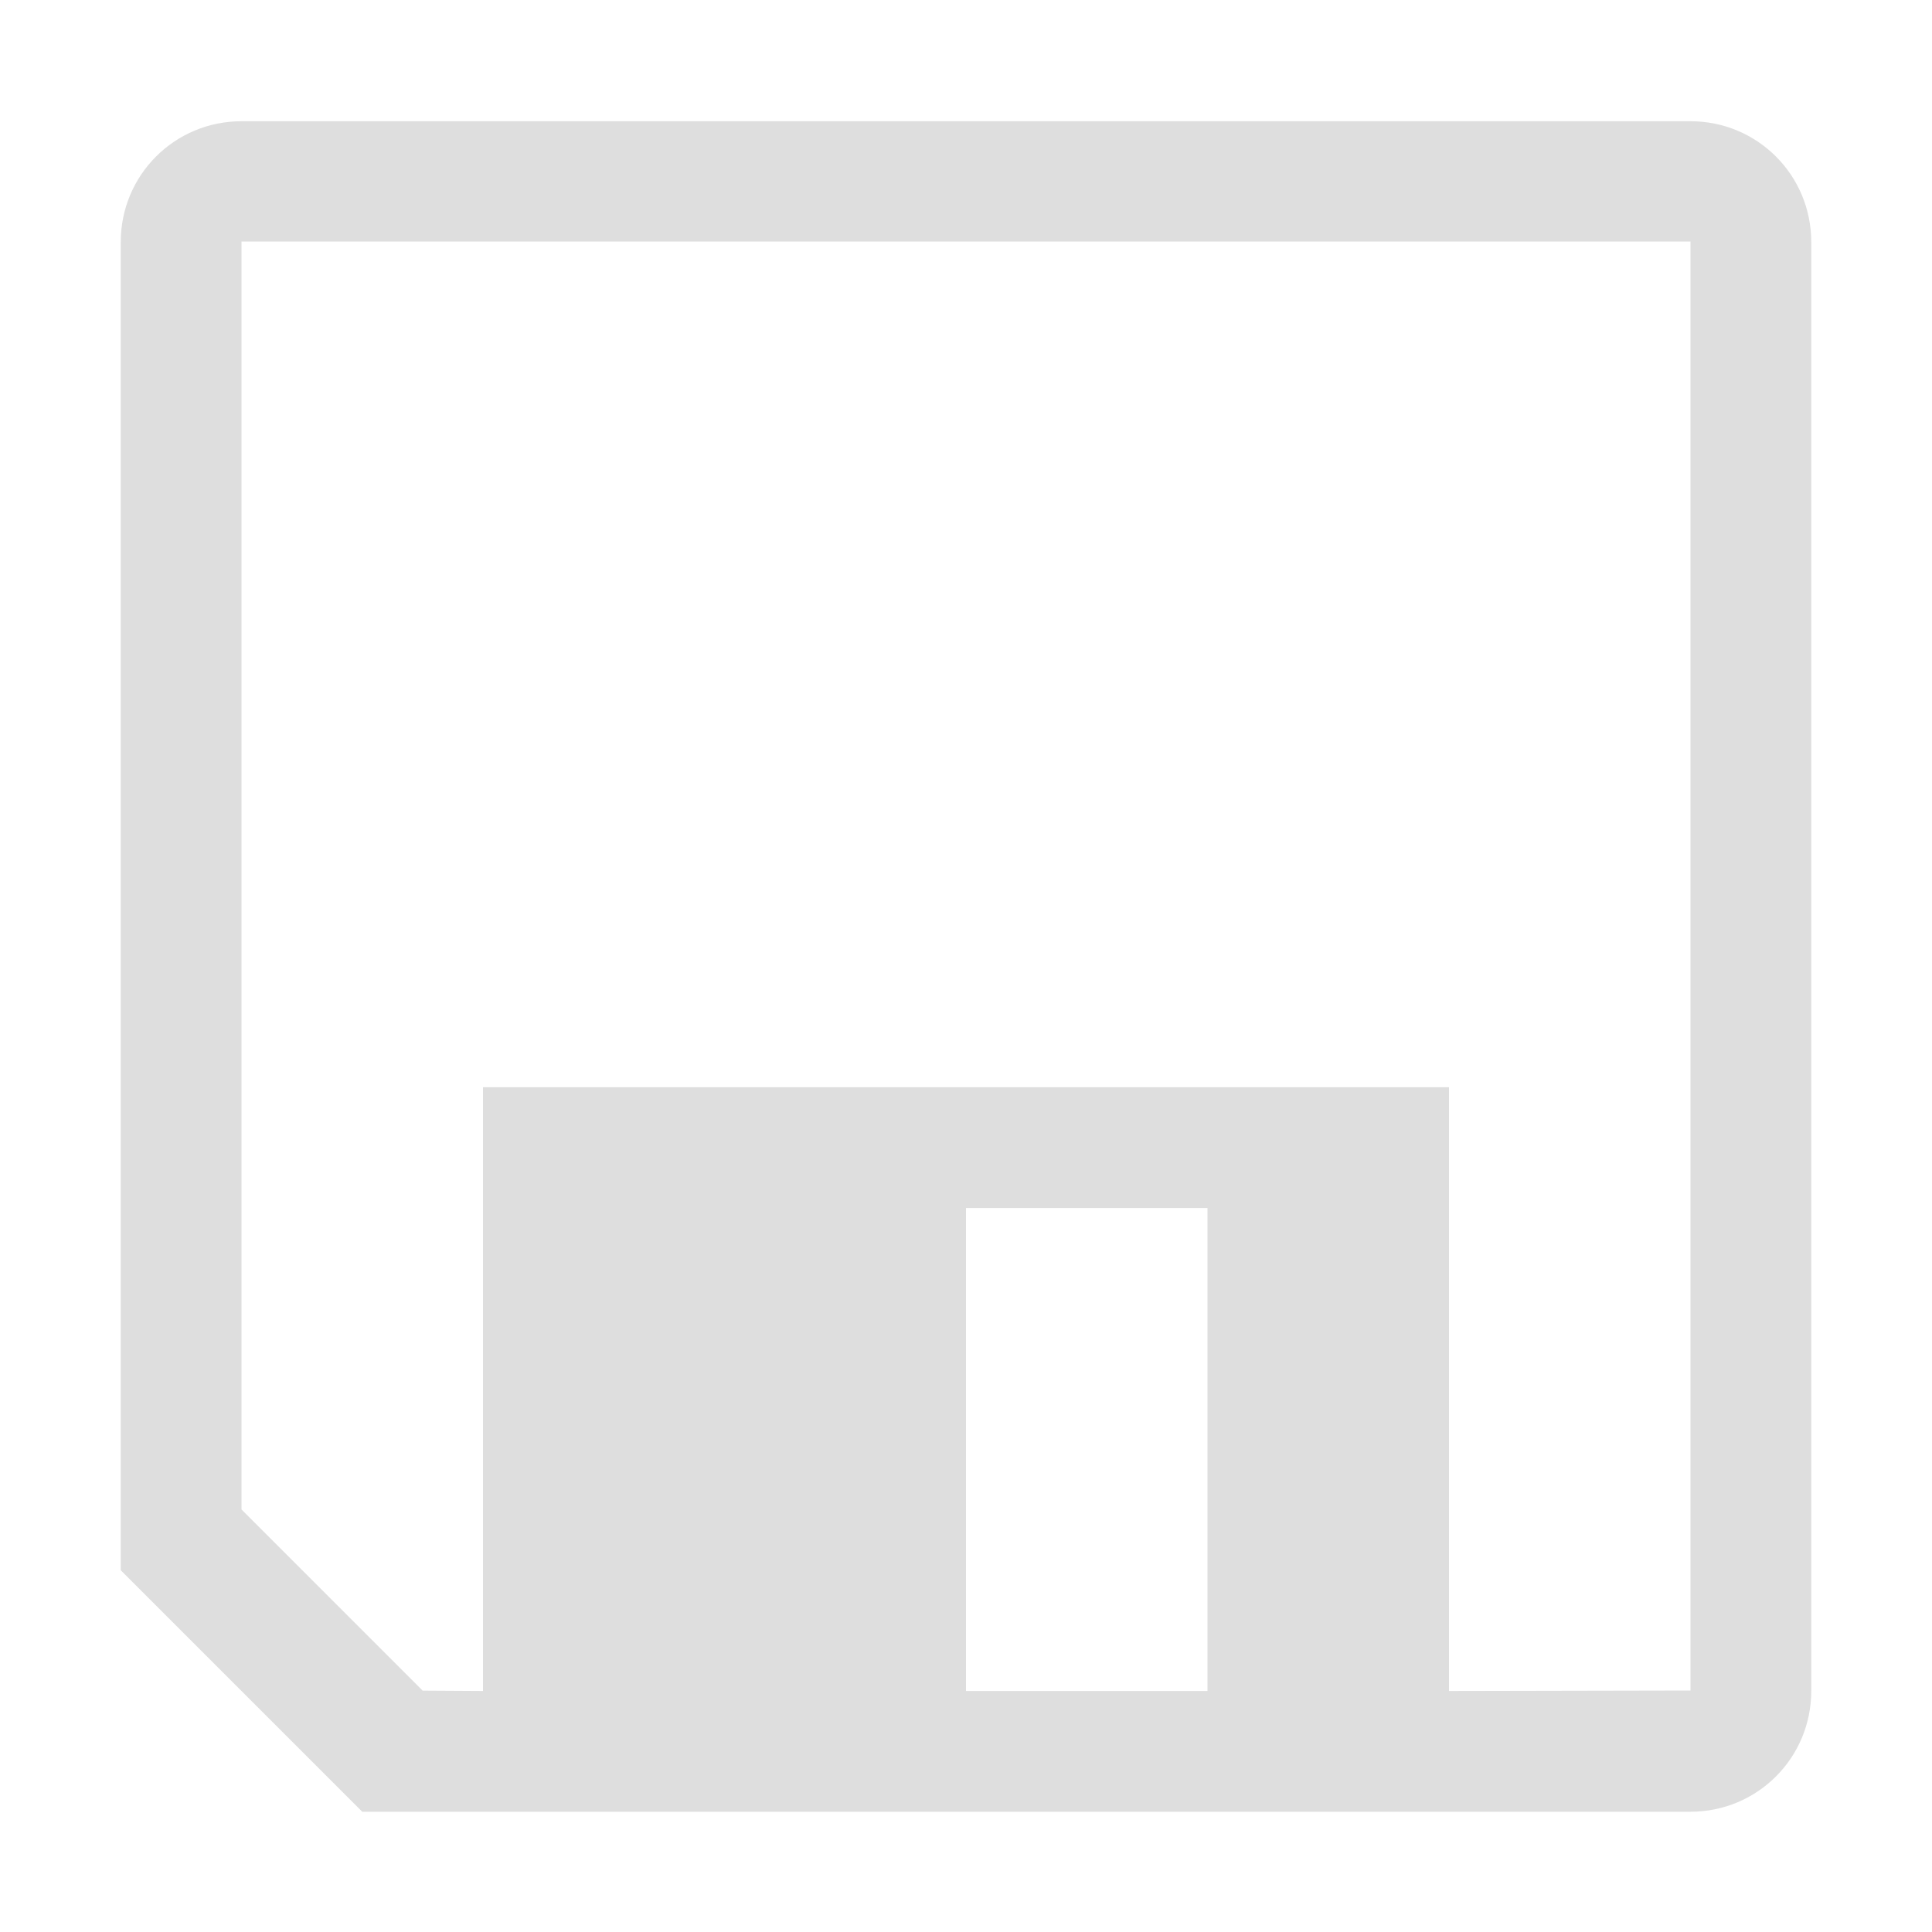
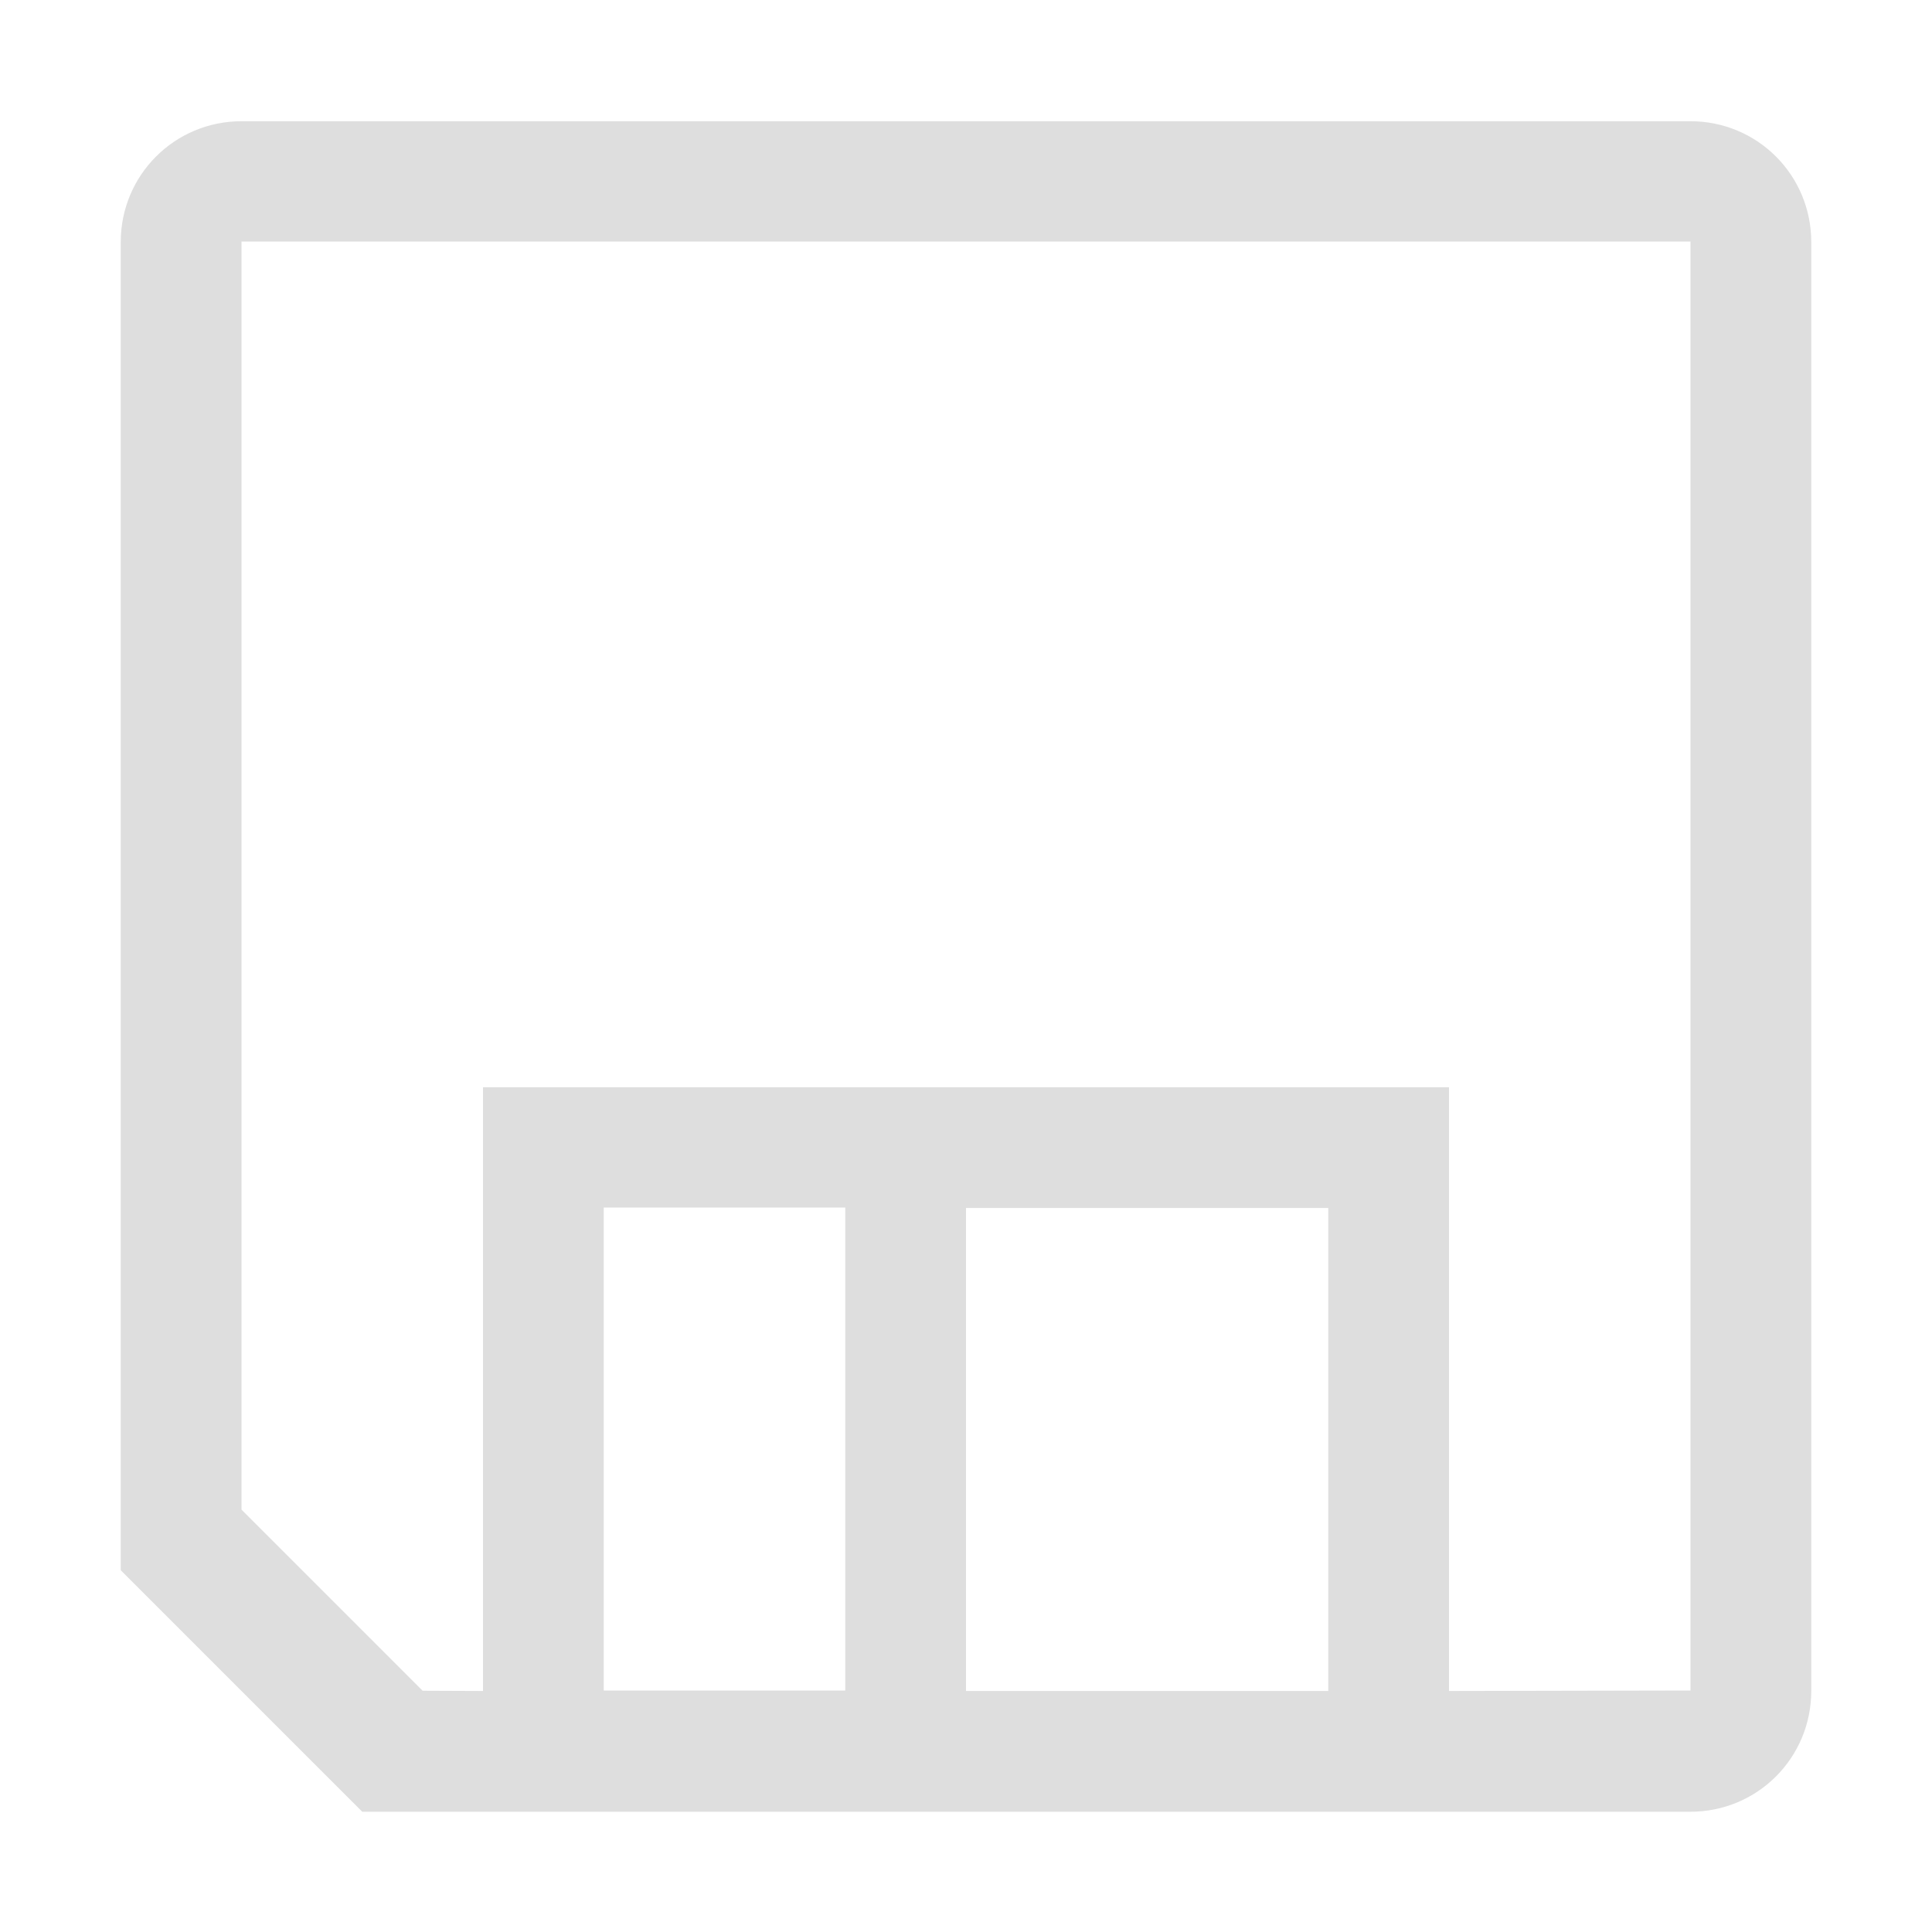
<svg xmlns="http://www.w3.org/2000/svg" width="16" height="16" version="1.1">
-   <g transform="translate(-1253 -61.003)">
-     <path d="M1255 62.007c-.554 0-1 .446-1 1v11l2 2h11c.554 0 1-.446 1-1v-12c0-.554-.446-1-1-1zm0 .996h12v12l-2 .004v-5h-8v5l-.5-.003-1.5-1.5zm6 8.004h2v4h-2z" fill="#dedede" />
-   </g>
+   <path d="m2 1.004c-0.554 0-1 0.446-1 1v11l2 2h11c0.554 0 1-0.446 1-1v-12c0-0.554-0.446-1-1-1zm0 0.996h12v12l-2 0.004v-5h-8v5l-0.5-2e-3 -1.5-1.5zm3 8h2v4h-2zm3 0.004h3v4h-3z" fill="#dedede" />
</svg>
